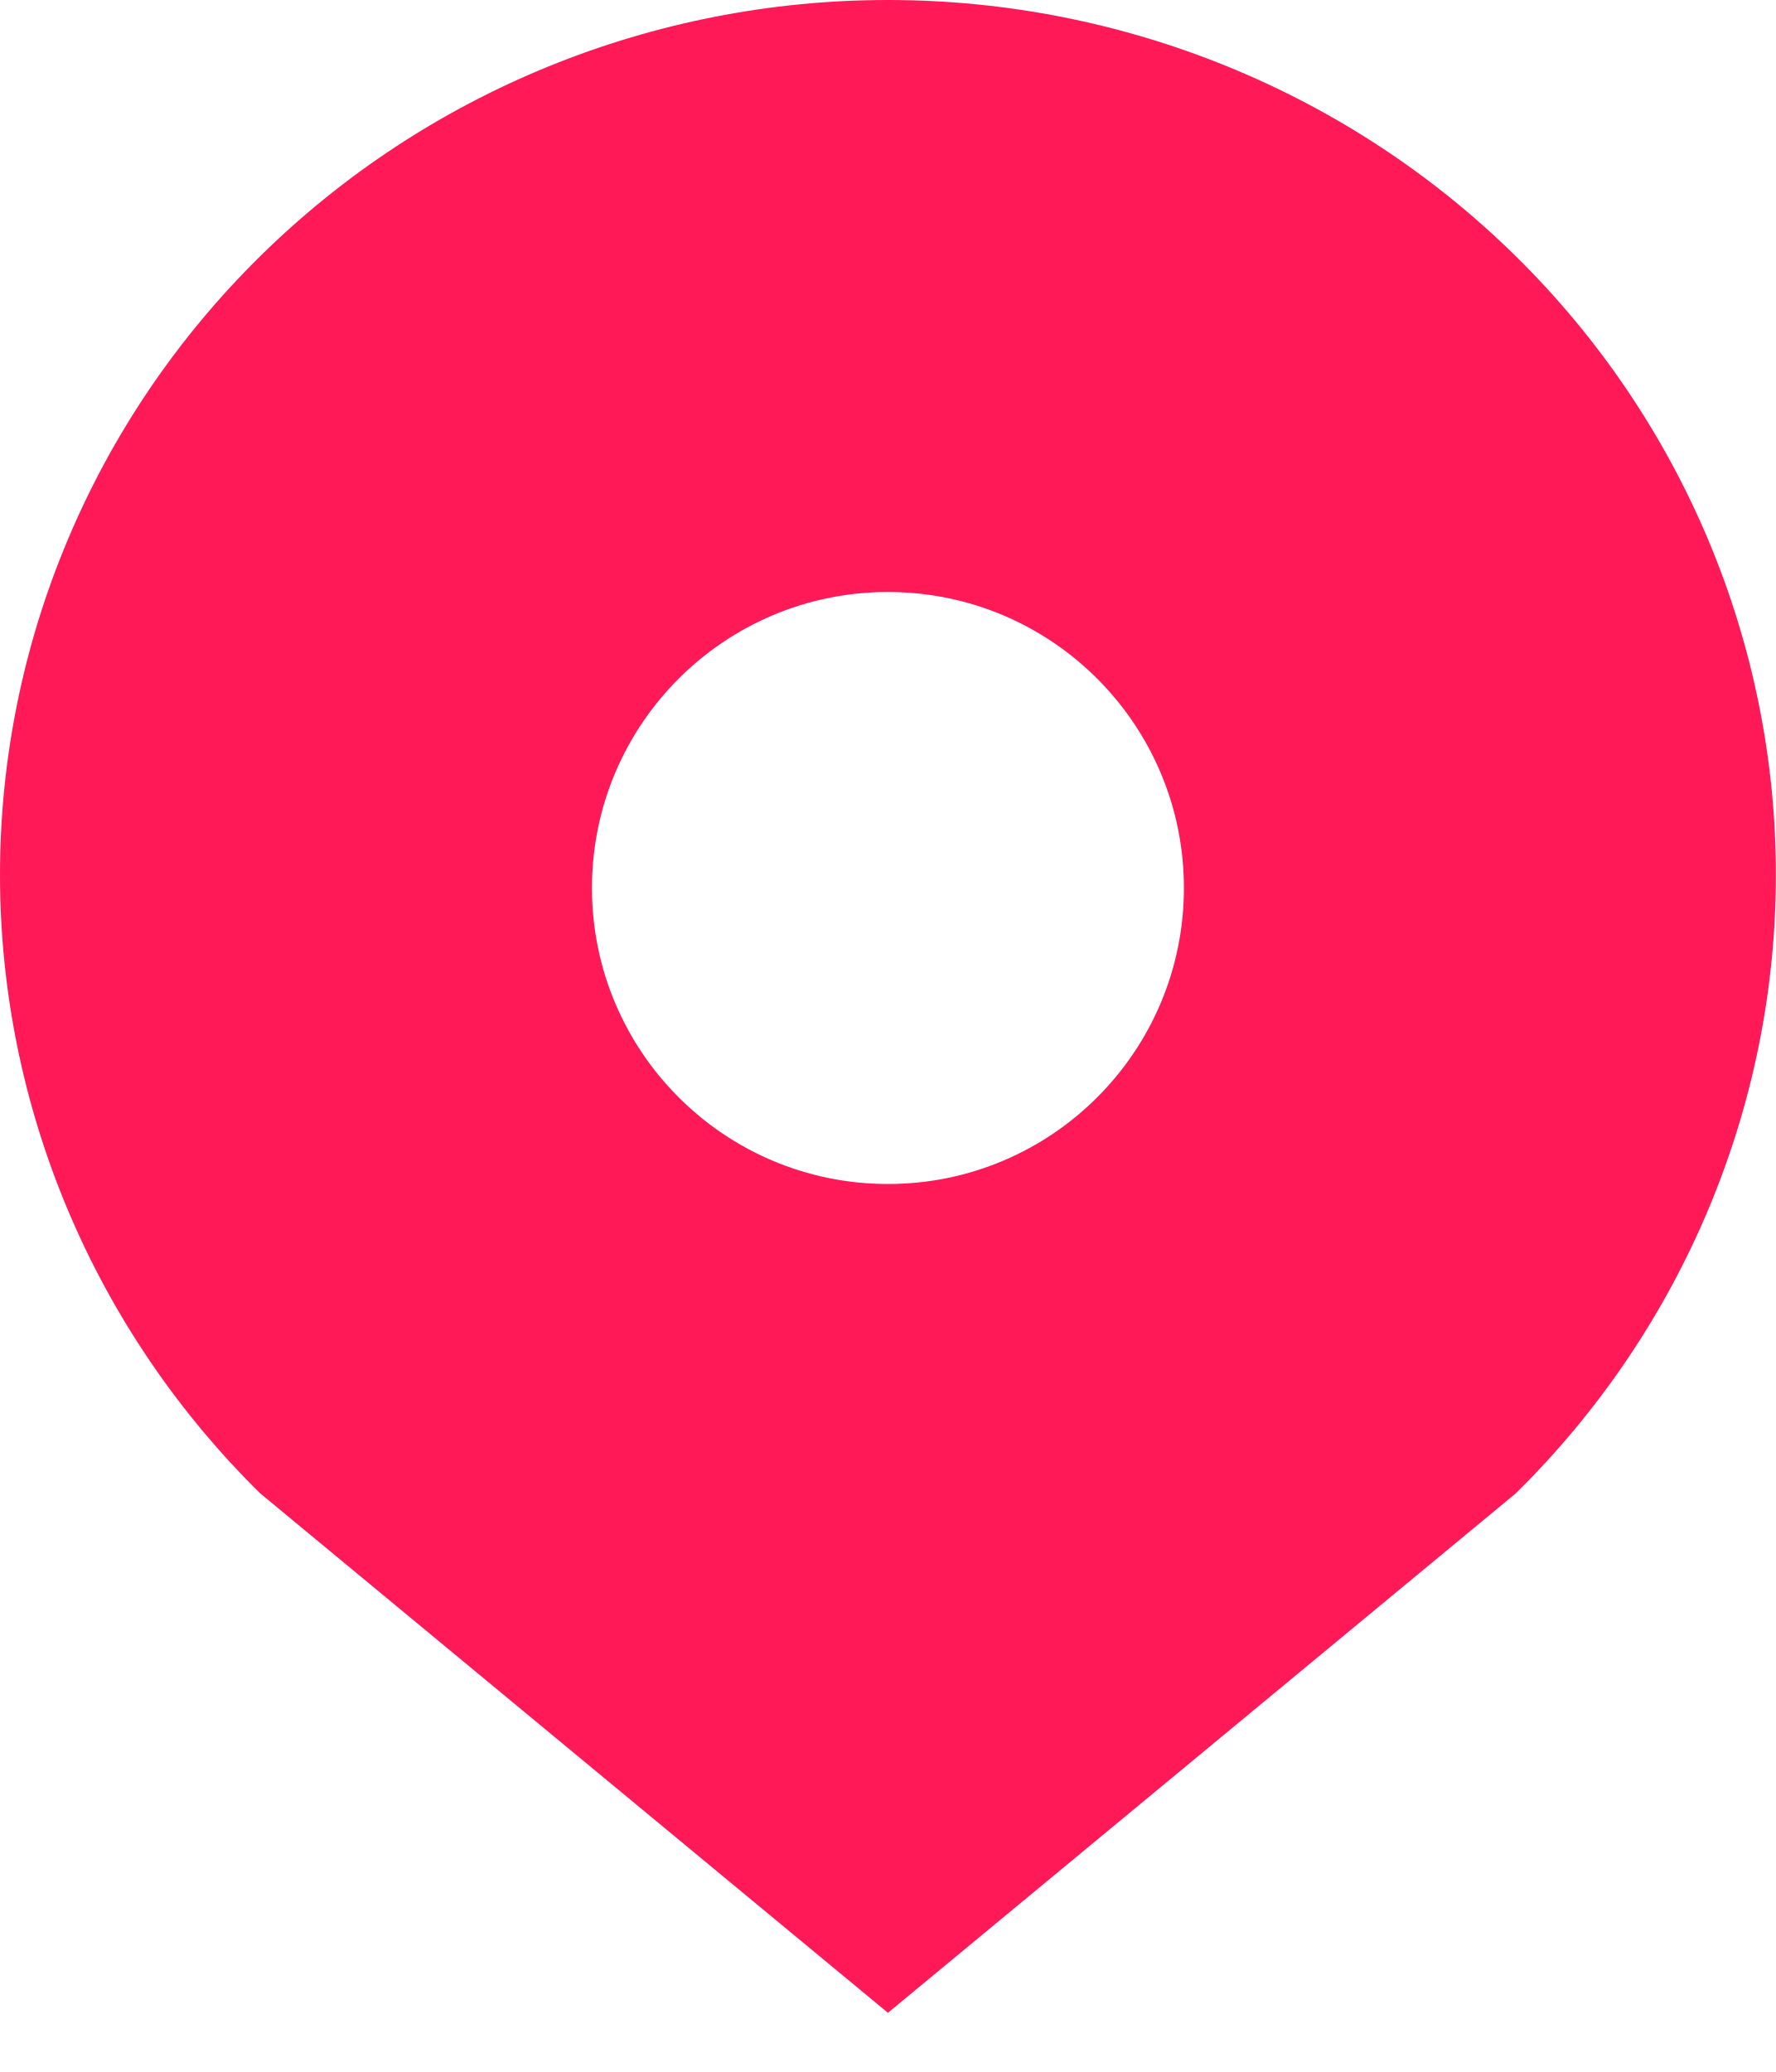
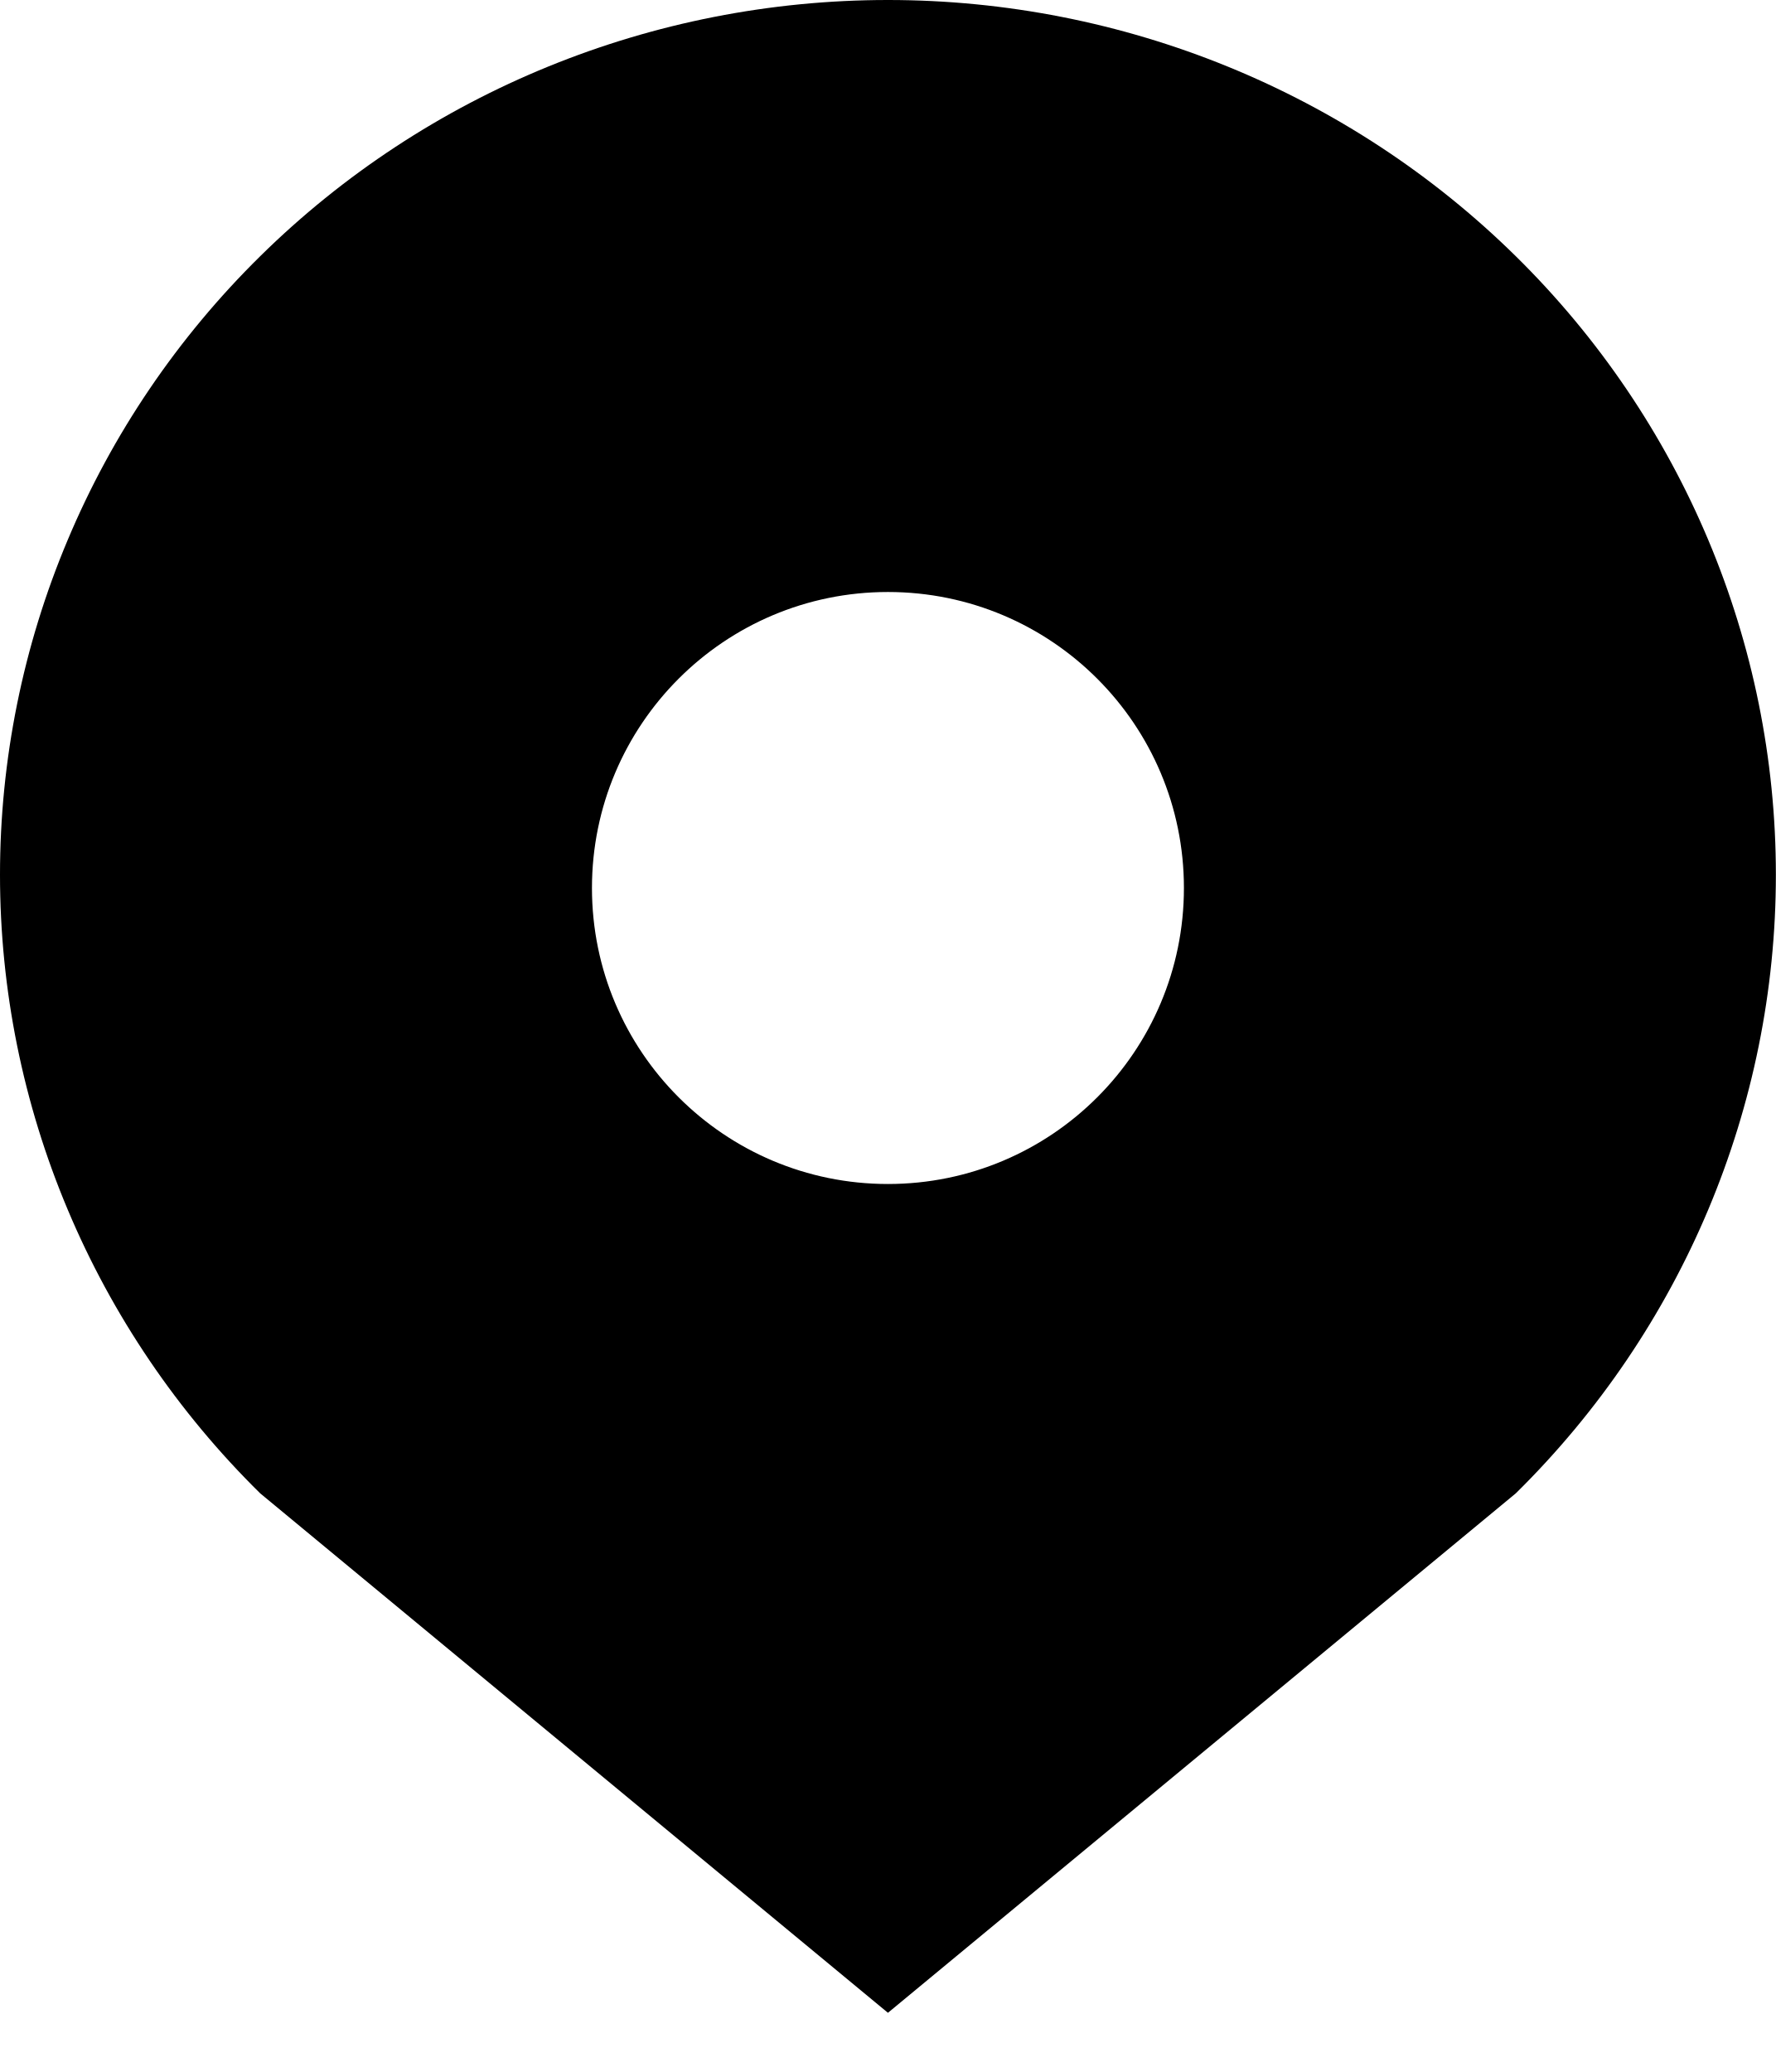
<svg xmlns="http://www.w3.org/2000/svg" width="18" height="21" viewBox="0 0 18 21" fill="none">
-   <path d="M9 0C11.387 0 13.676 0.934 15.364 2.597C17.052 4.259 18 6.515 18 8.866C18 11.217 17.052 13.472 15.364 15.135L9 20.4L2.637 15.135C1.801 14.312 1.138 13.334 0.686 12.259C0.233 11.183 5.22794e-05 10.03 0 8.866C0 7.702 0.233 6.548 0.686 5.473C1.138 4.397 1.801 3.42 2.637 2.597C4.324 0.934 6.613 6.38185e-05 9 0ZM9 6C7.343 6 6 7.343 6 9C6 10.657 7.343 12 9 12C10.657 12 12 10.657 12 9C12 7.343 10.657 6 9 6Z" fill="#FF1956" />
+   <path d="M9 0C11.387 0 13.676 0.934 15.364 2.597C17.052 4.259 18 6.515 18 8.866C18 11.217 17.052 13.472 15.364 15.135L9 20.4L2.637 15.135C1.801 14.312 1.138 13.334 0.686 12.259C0.233 11.183 5.22794e-05 10.03 0 8.866C0 7.702 0.233 6.548 0.686 5.473C1.138 4.397 1.801 3.42 2.637 2.597C4.324 0.934 6.613 6.38185e-05 9 0ZM9 6C7.343 6 6 7.343 6 9C6 10.657 7.343 12 9 12C10.657 12 12 10.657 12 9C12 7.343 10.657 6 9 6Z" fill="currentColor" />
</svg>
